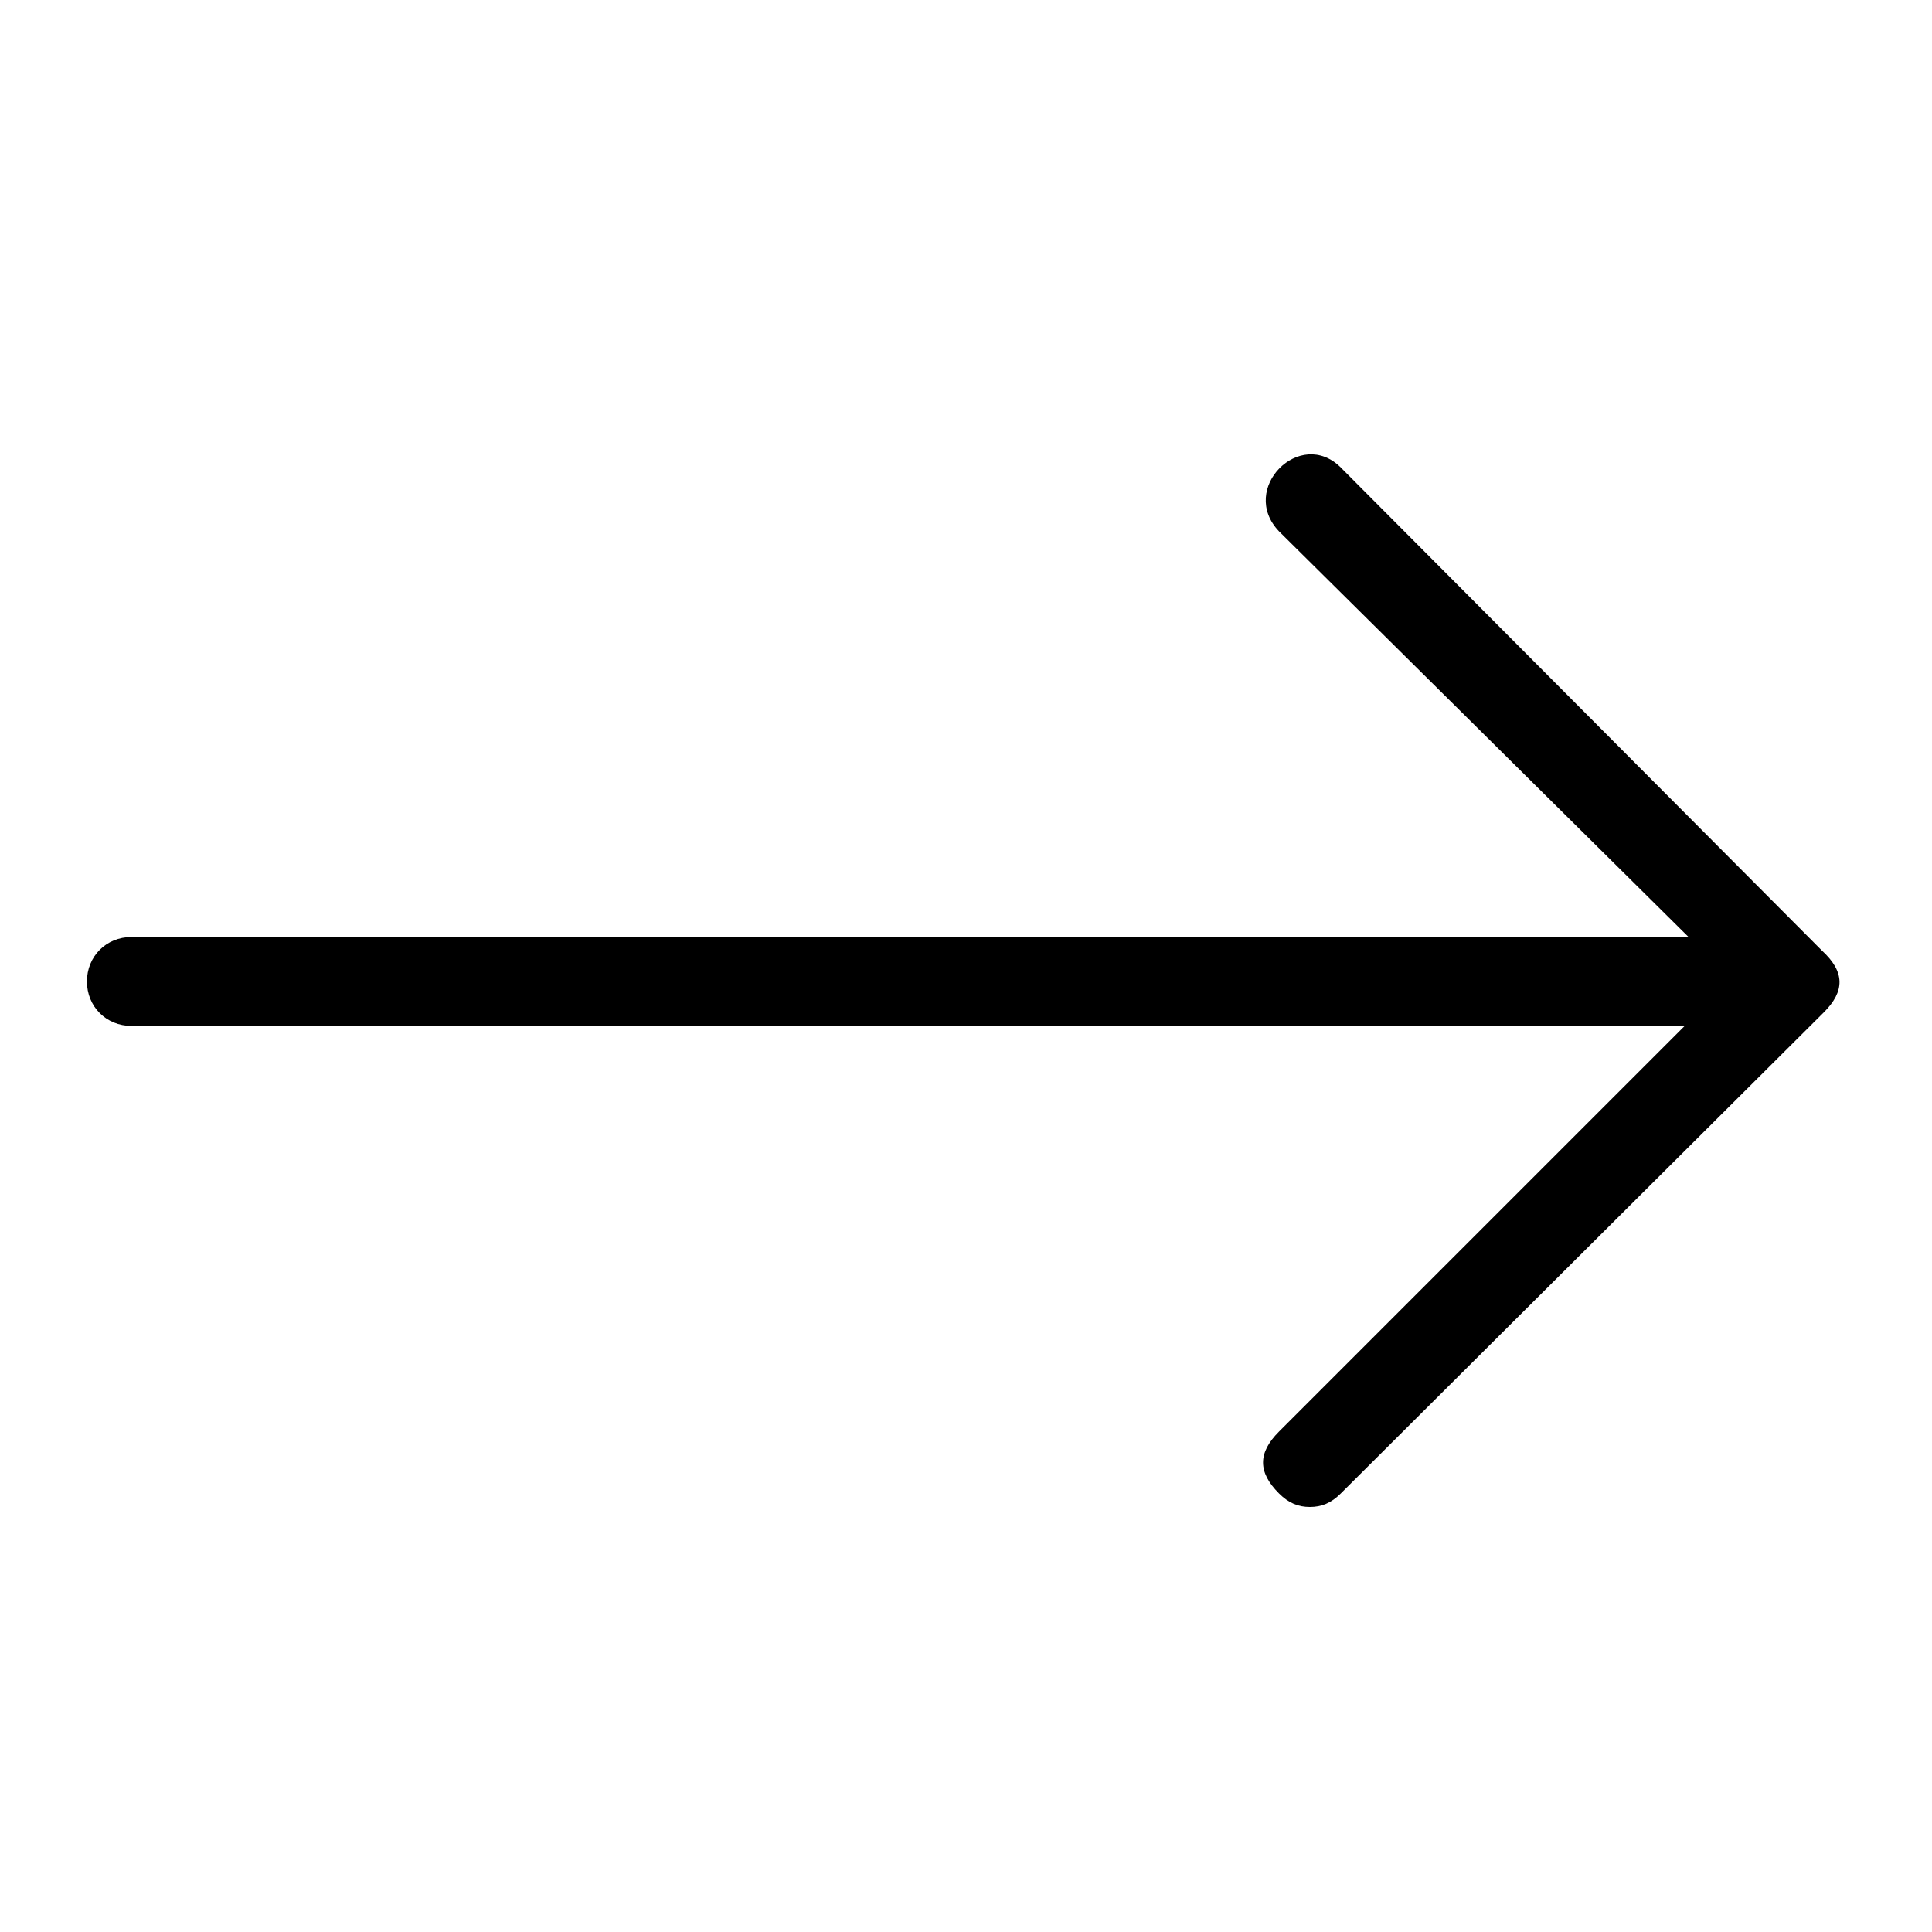
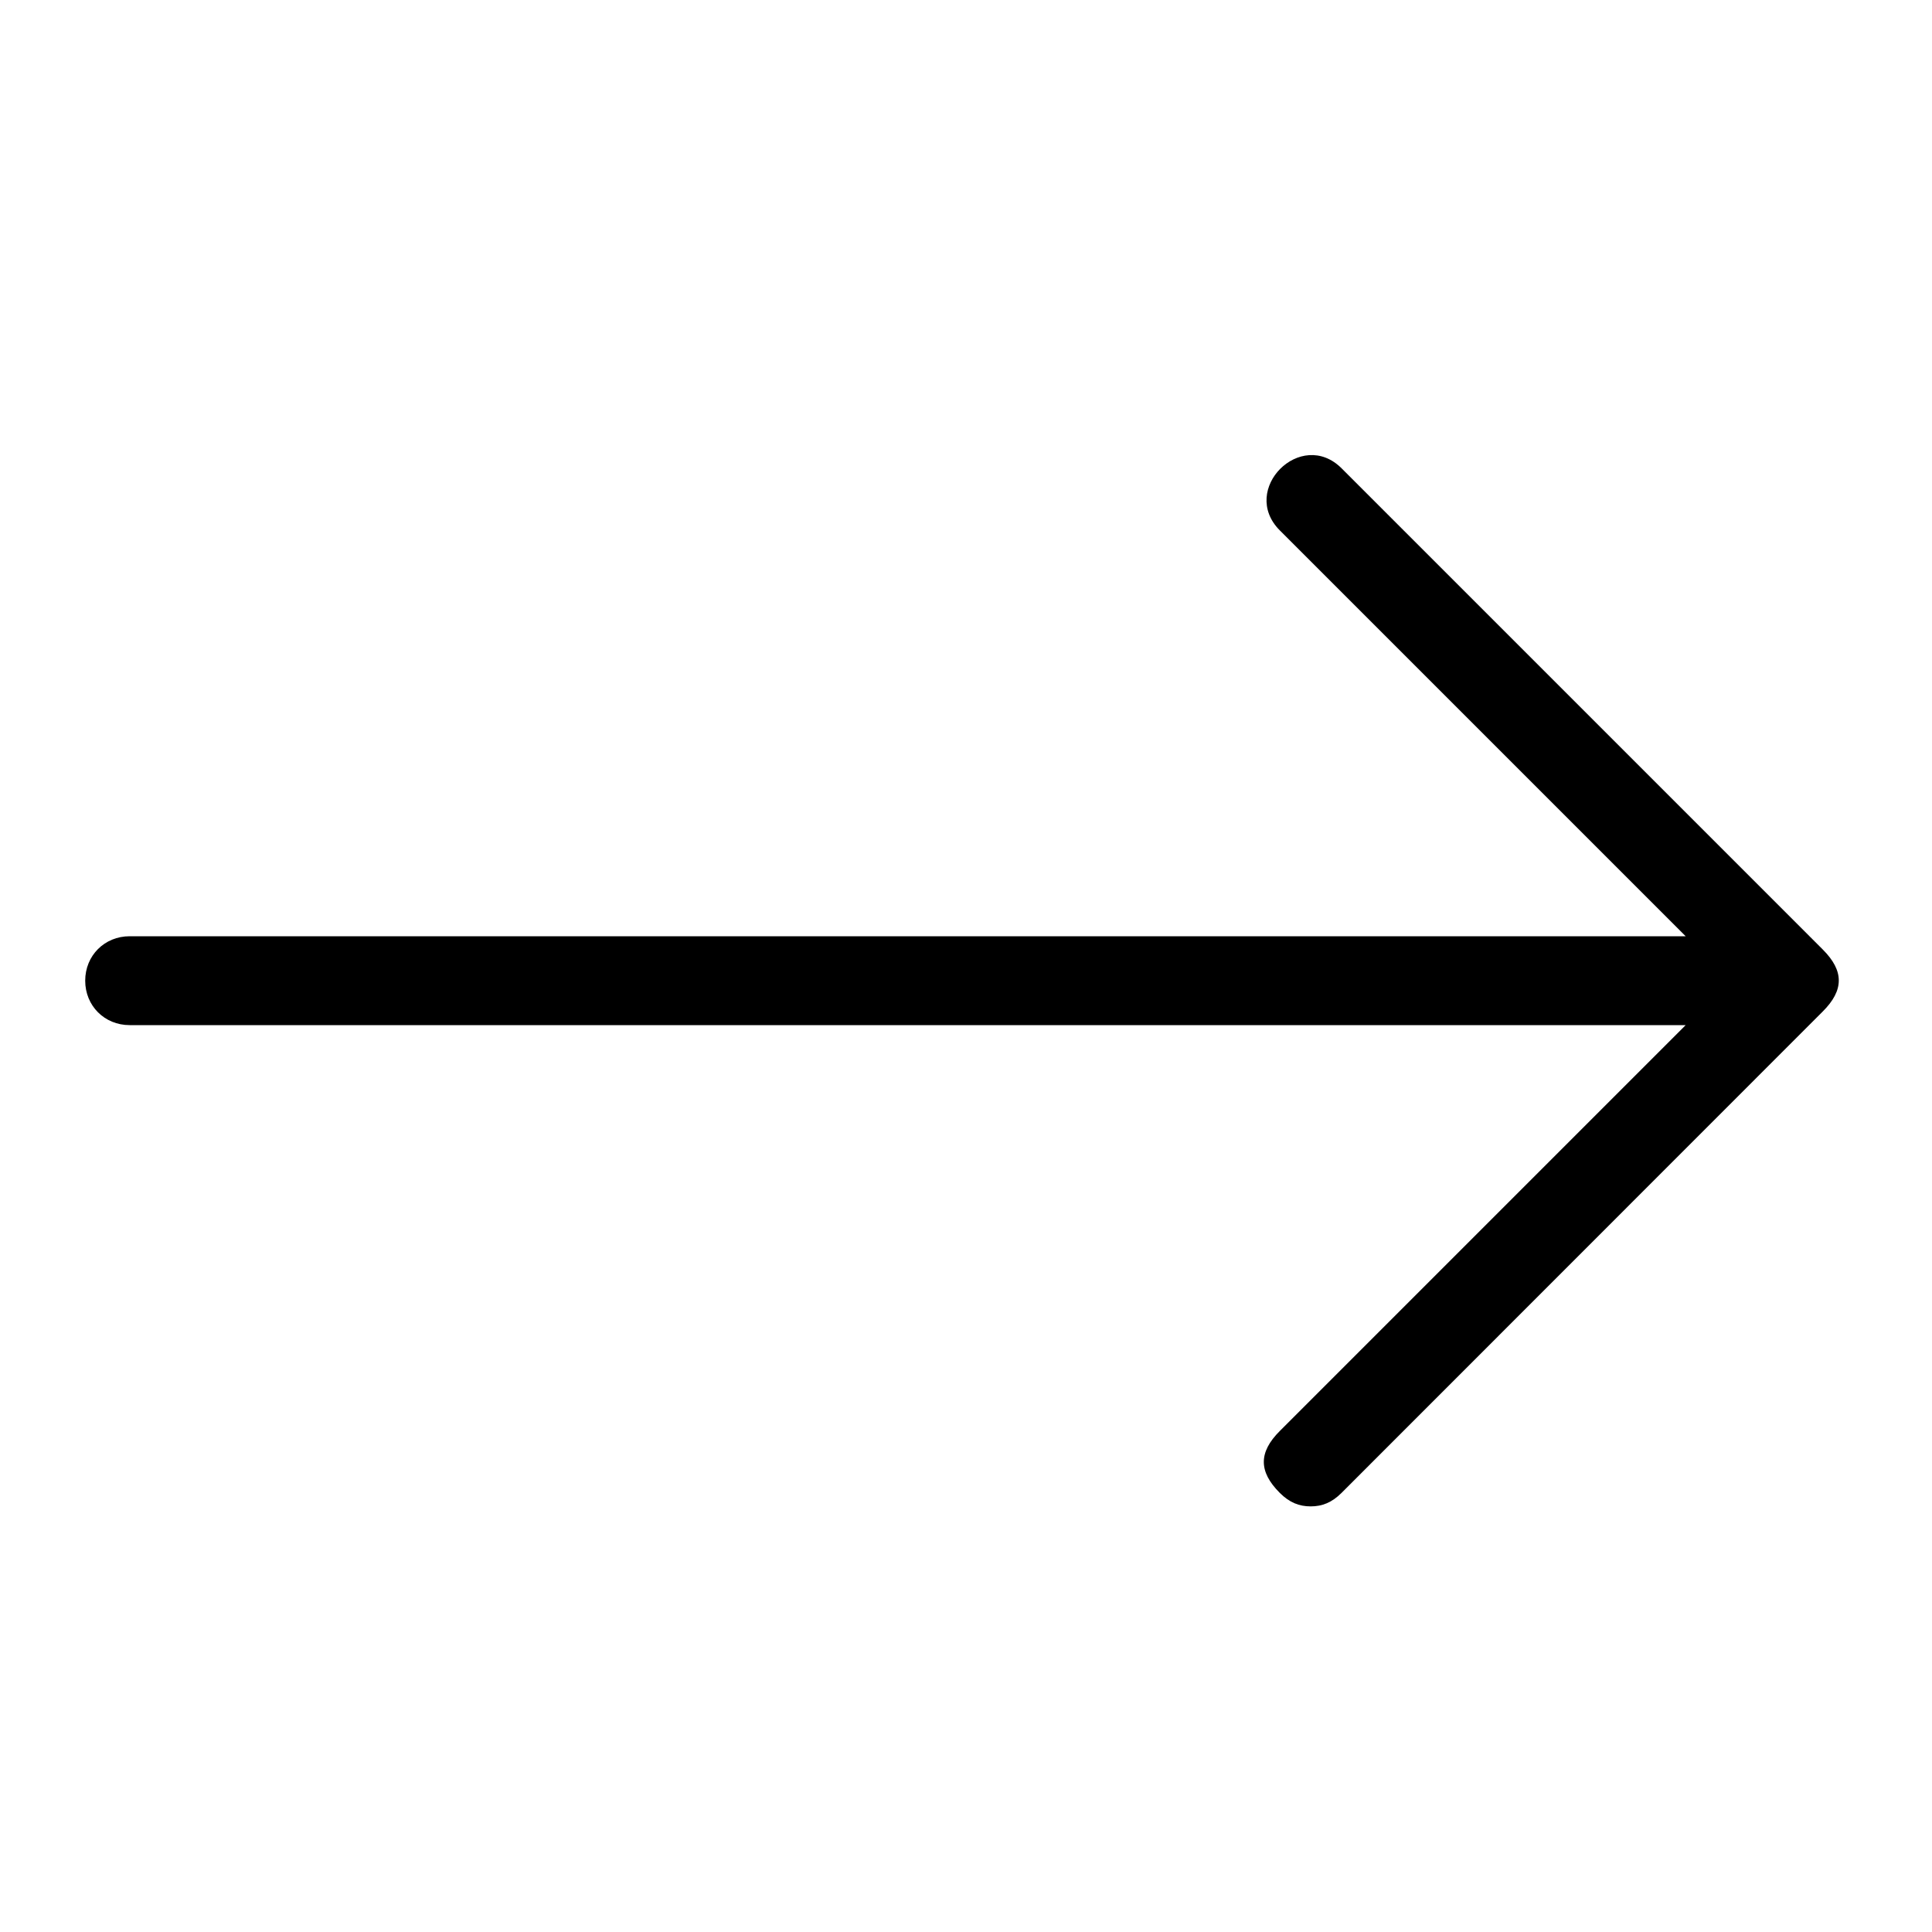
<svg focusable="false" viewBox="0 0 1000 1000">
-   <path d="M694 242l249 250c12 11 12 21 1 32L694 773c-5 5-10 7-16 7s-11-2-16-7c-11-11-11-21 0-32l210-210H68c-13 0-23-10-23-23s10-23 23-23h806L662 275c-21-22 11-54 32-33z" />
+   <path d="M694.4 242.4l249.1 249.1c11 11 11 21 0 32L694.4 772.7c-5 5-10 7-16 7s-11-2-16-7c-11-11-11-21 0-32l210.1-210.1H67.1c-13 0-23-10-23-23s10-23 23-23h805.4L662.4 274.5c-21-21.1 11-53.1 32-32.1z" />
</svg>
